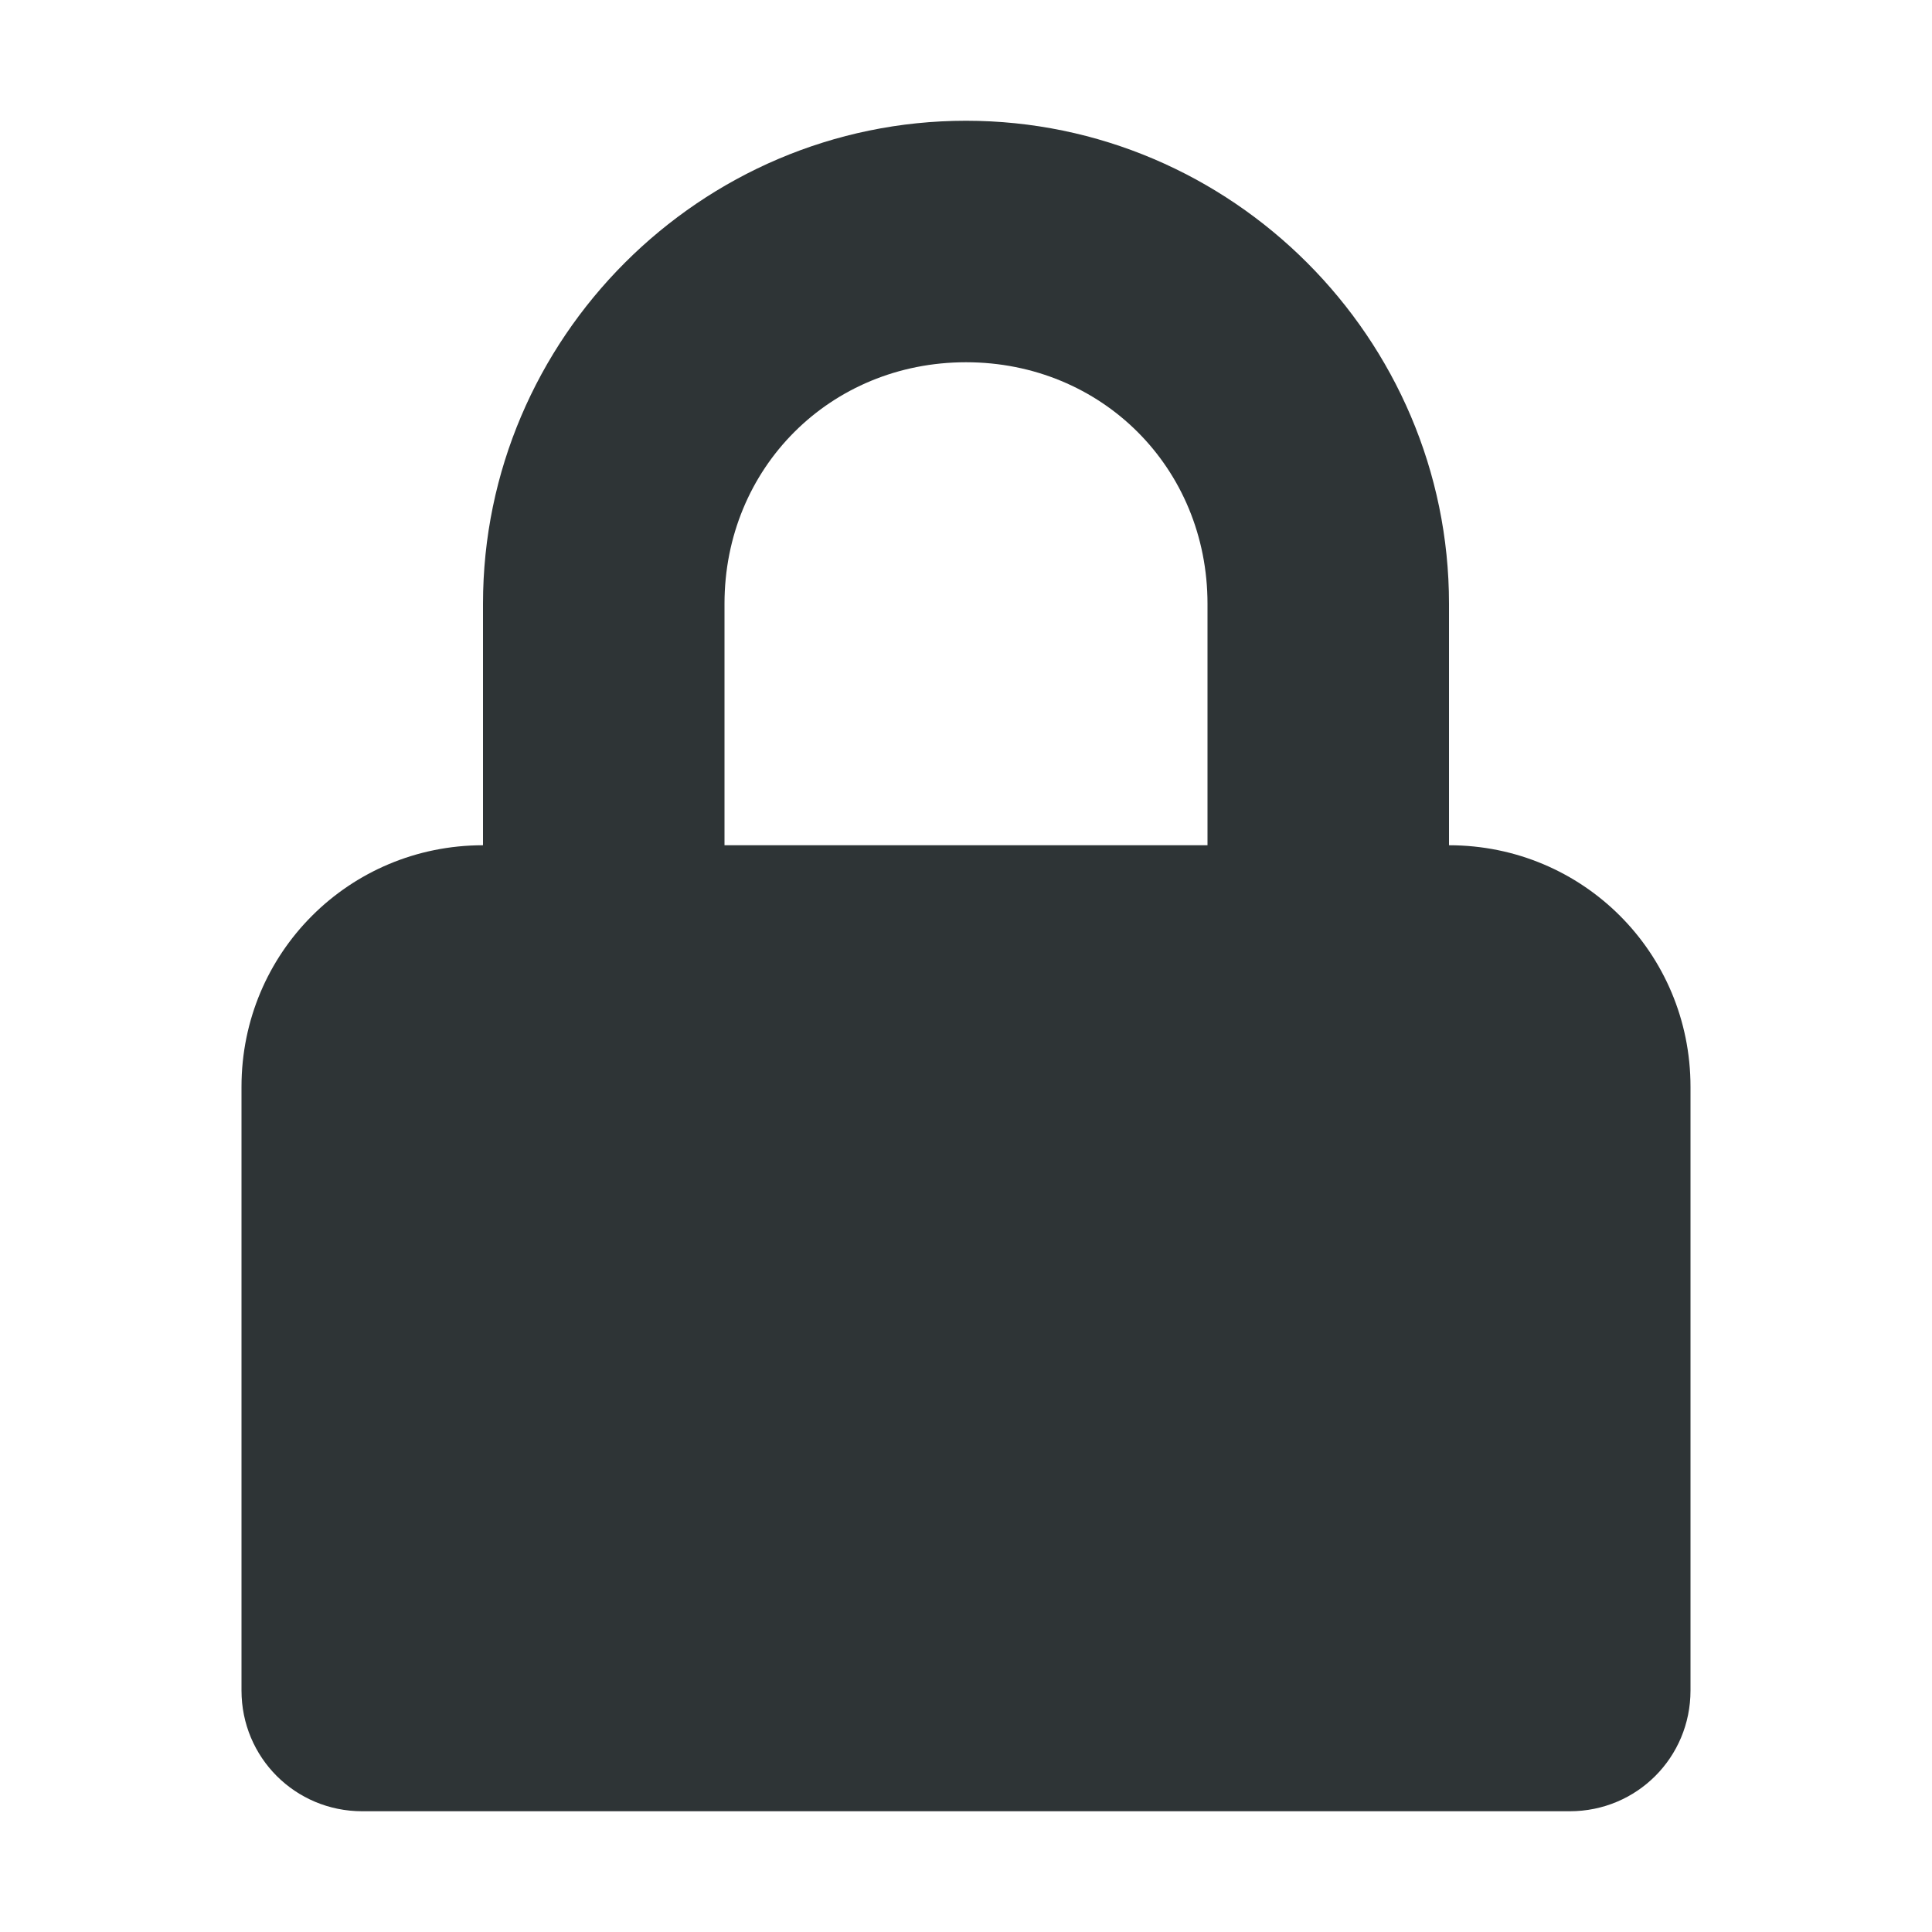
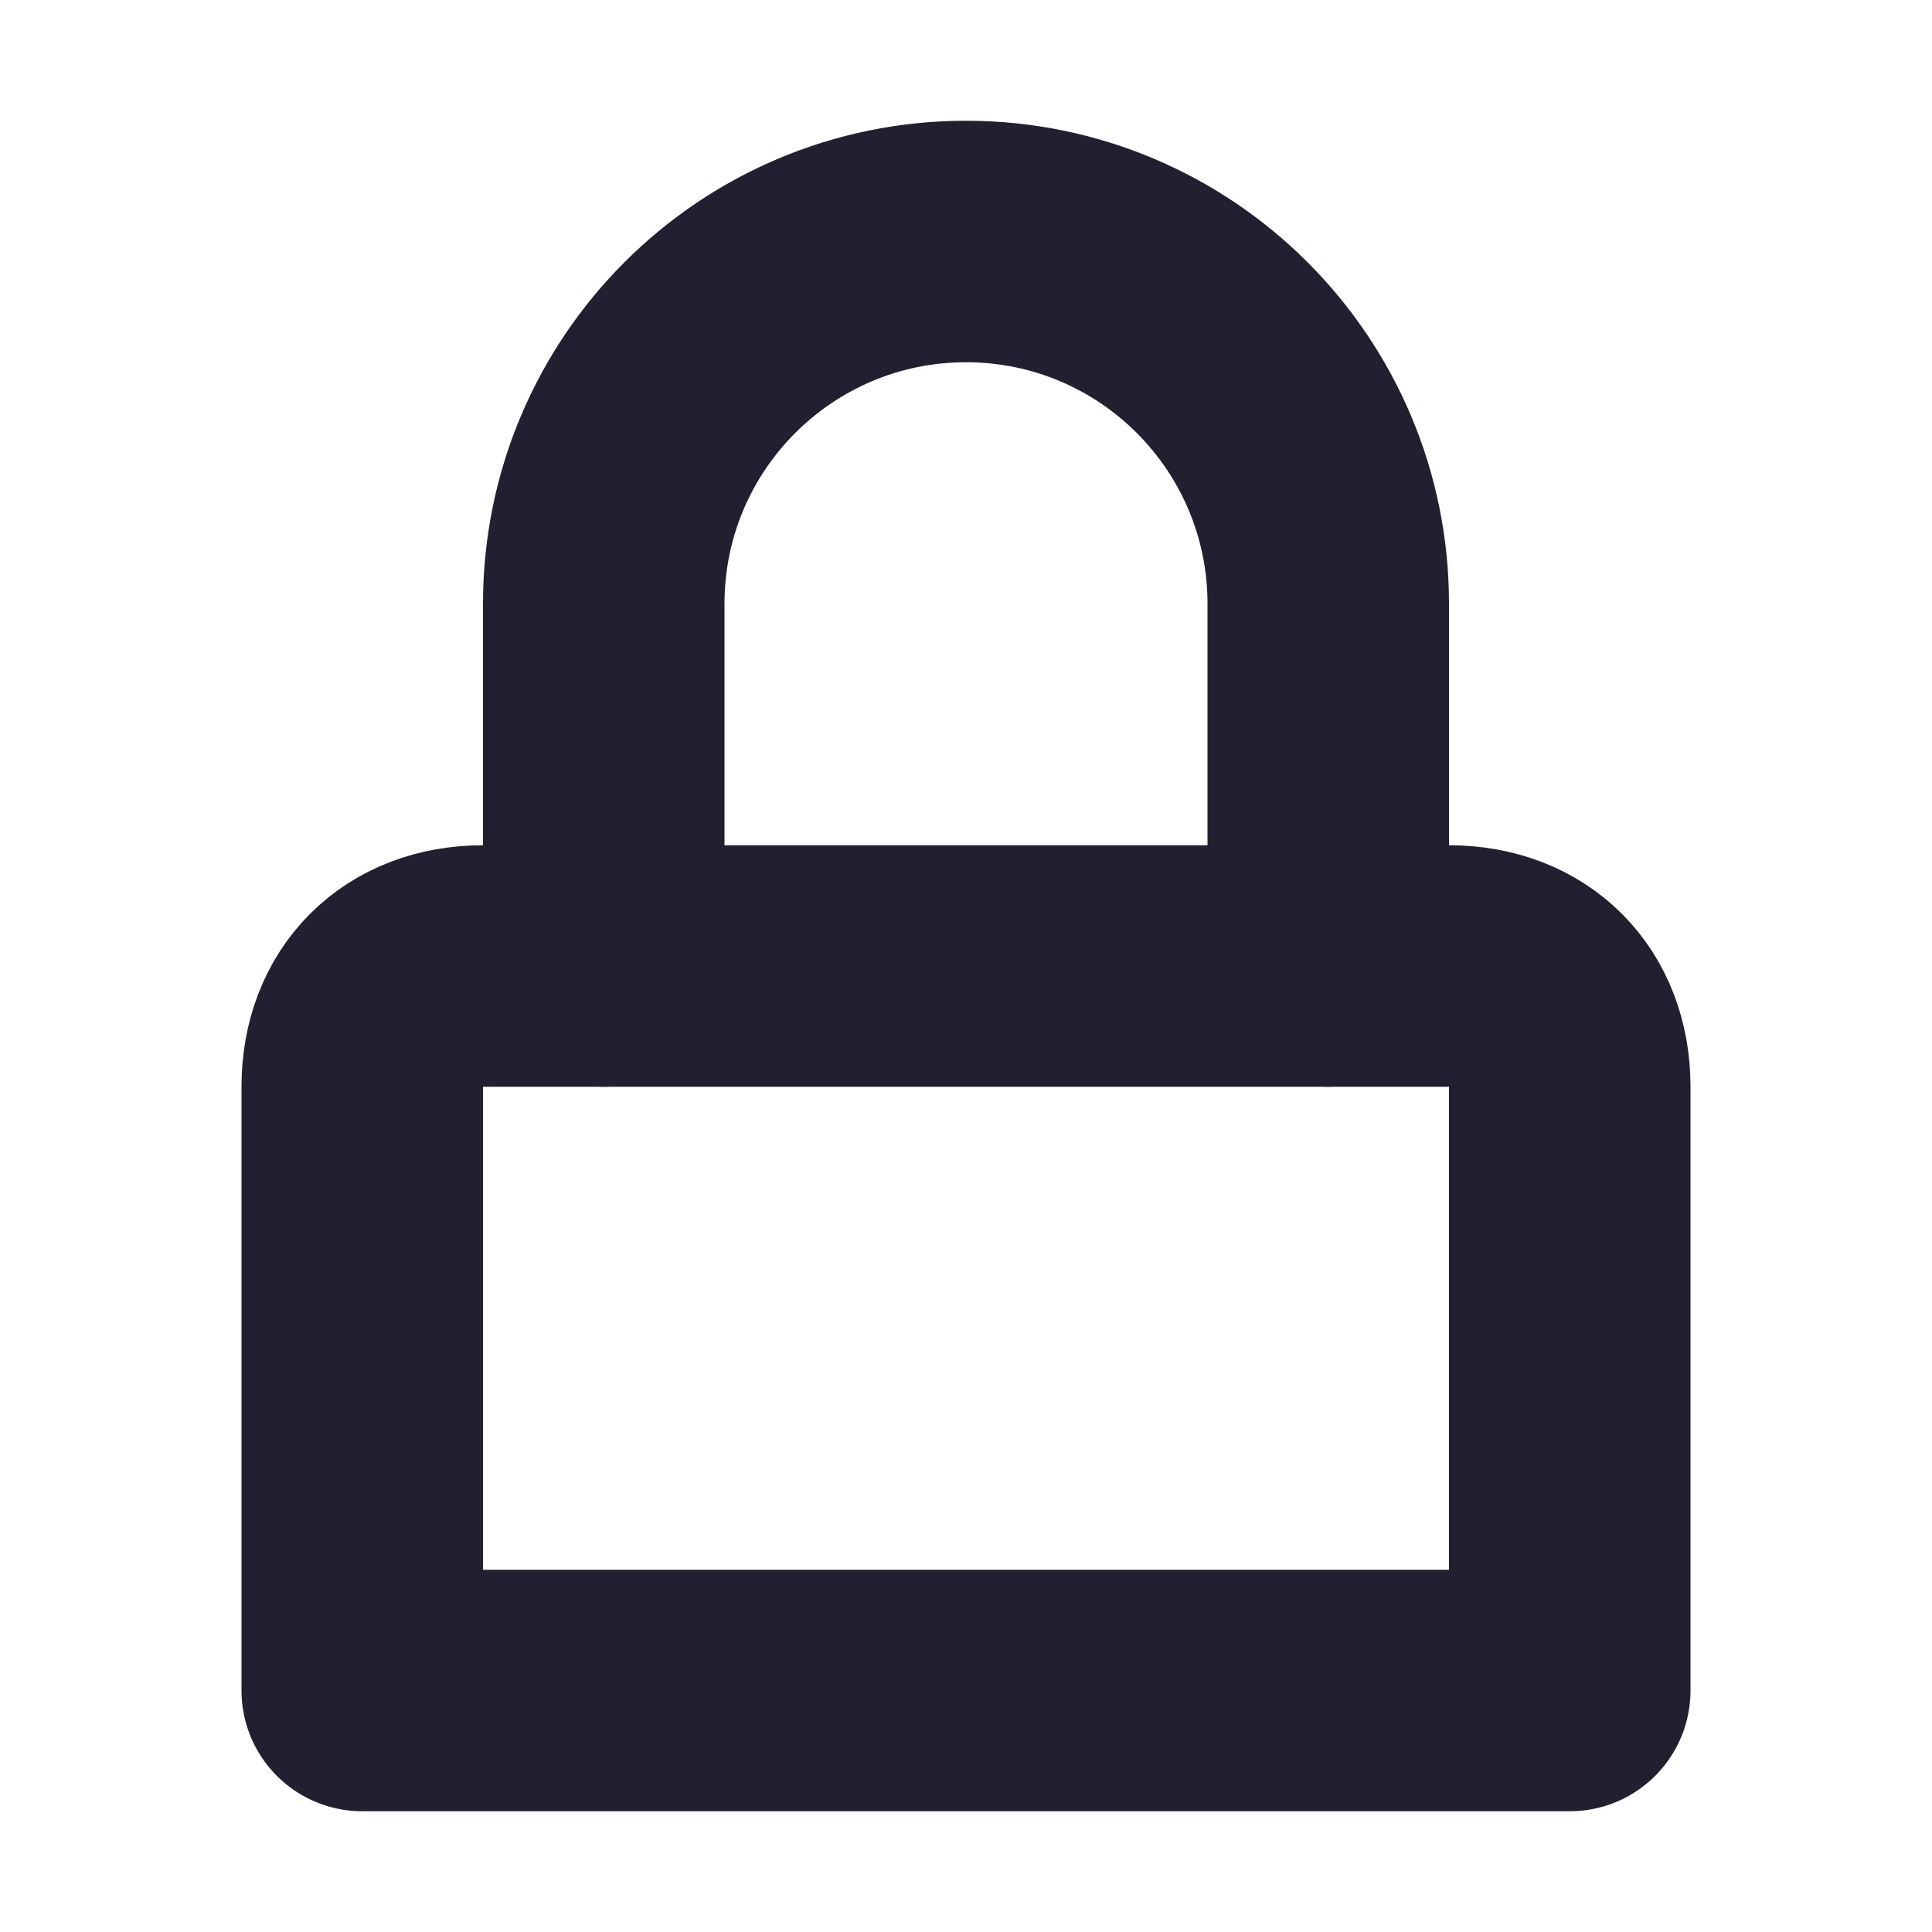
- <svg xmlns="http://www.w3.org/2000/svg" height="16px" viewBox="0 0 16 16" width="16px">
-   <path d="m 8 1 c -2.199 0 -4 1.801 -4 4 v 2 c -1.109 0 -2 0.891 -2 2 v 5 c 0 0.555 0.445 1 1 1 h 10 c 0.555 0 1 -0.445 1 -1 v -5 c 0 -1.109 -0.891 -2 -2 -2 v -2 c 0 -2.199 -1.801 -4 -4 -4 z m 0 2 c 1.125 0 2 0.875 2 2 v 2 h -4 v -2 c 0 -1.125 0.875 -2 2 -2 z m 0 0" fill="#2e3436" />
+ <svg xmlns="http://www.w3.org/2000/svg" width="16" height="16" fill="none">
+   <path class="foreground-stroke" stroke="#241f30" stroke-linecap="round" stroke-linejoin="round" stroke-width="2" d="M11 8V5a3 3 0 1 0-6 0v3" />
+   <path class="foreground-stroke" stroke="#241F30" stroke-linecap="round" stroke-linejoin="round" stroke-width="2" d="M3 14V9c0-.6.4-1 1-1h8c.6 0 1 .4 1 1v5H3Z" />
</svg>
